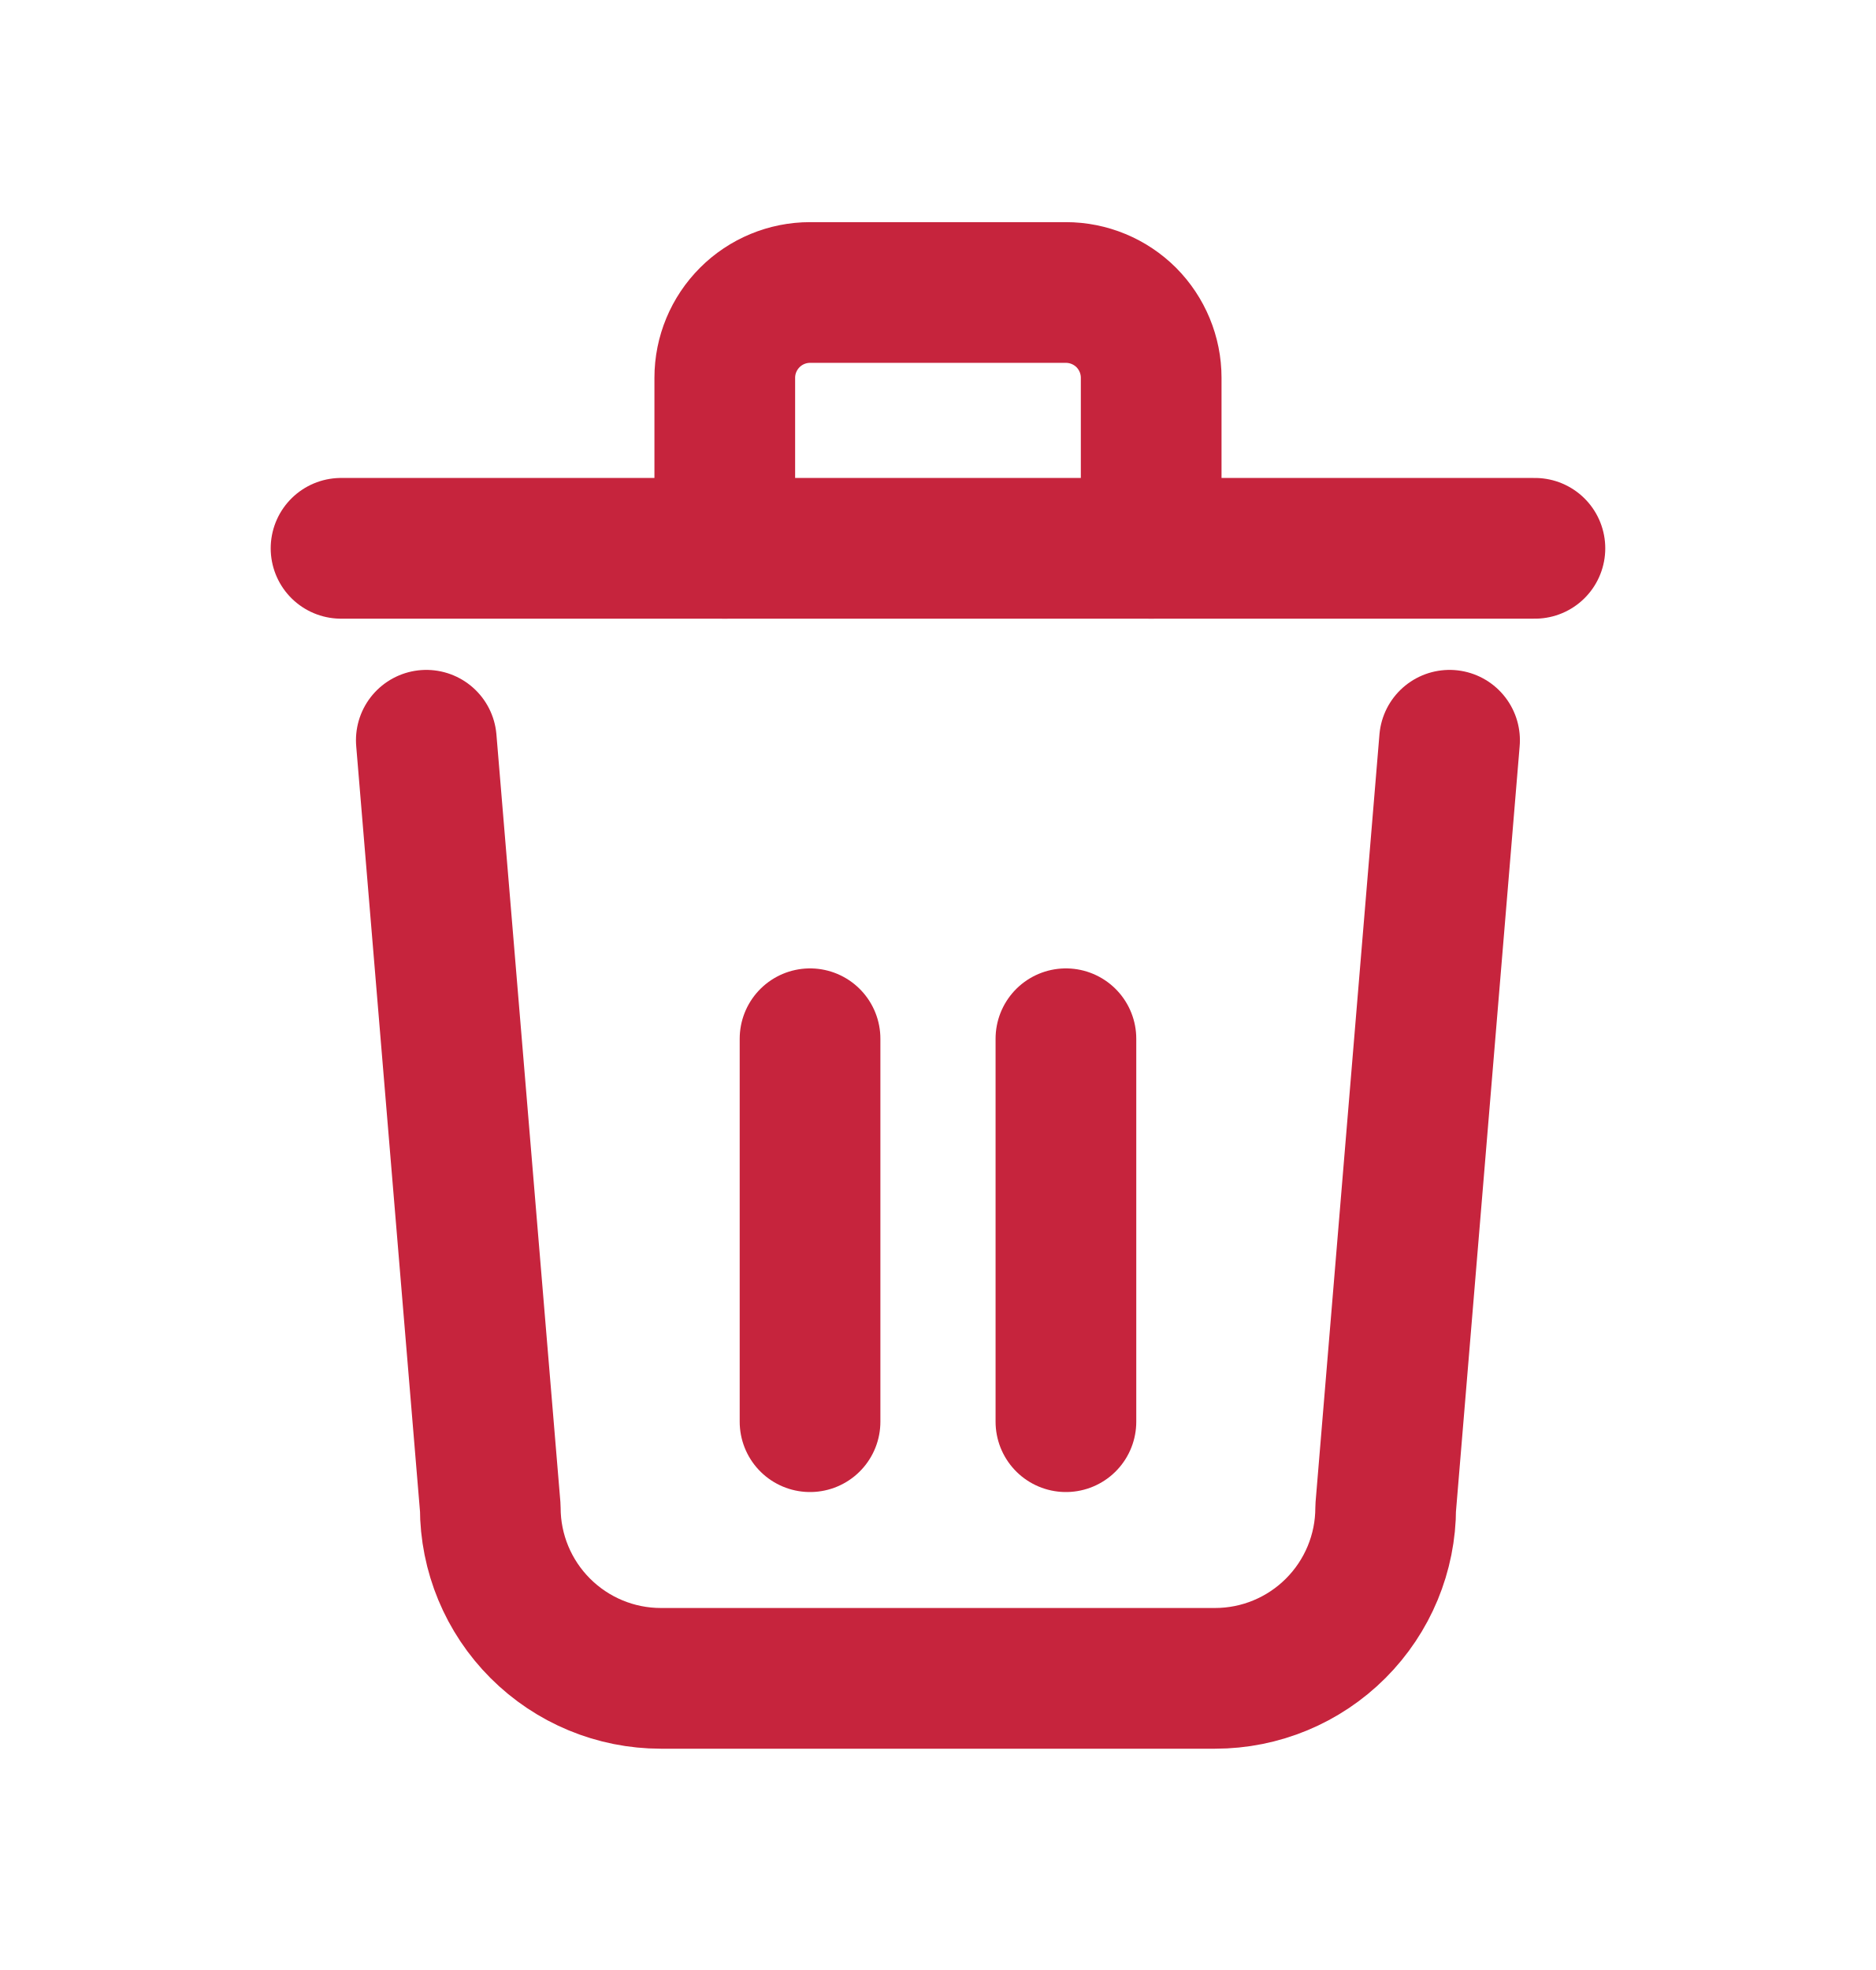
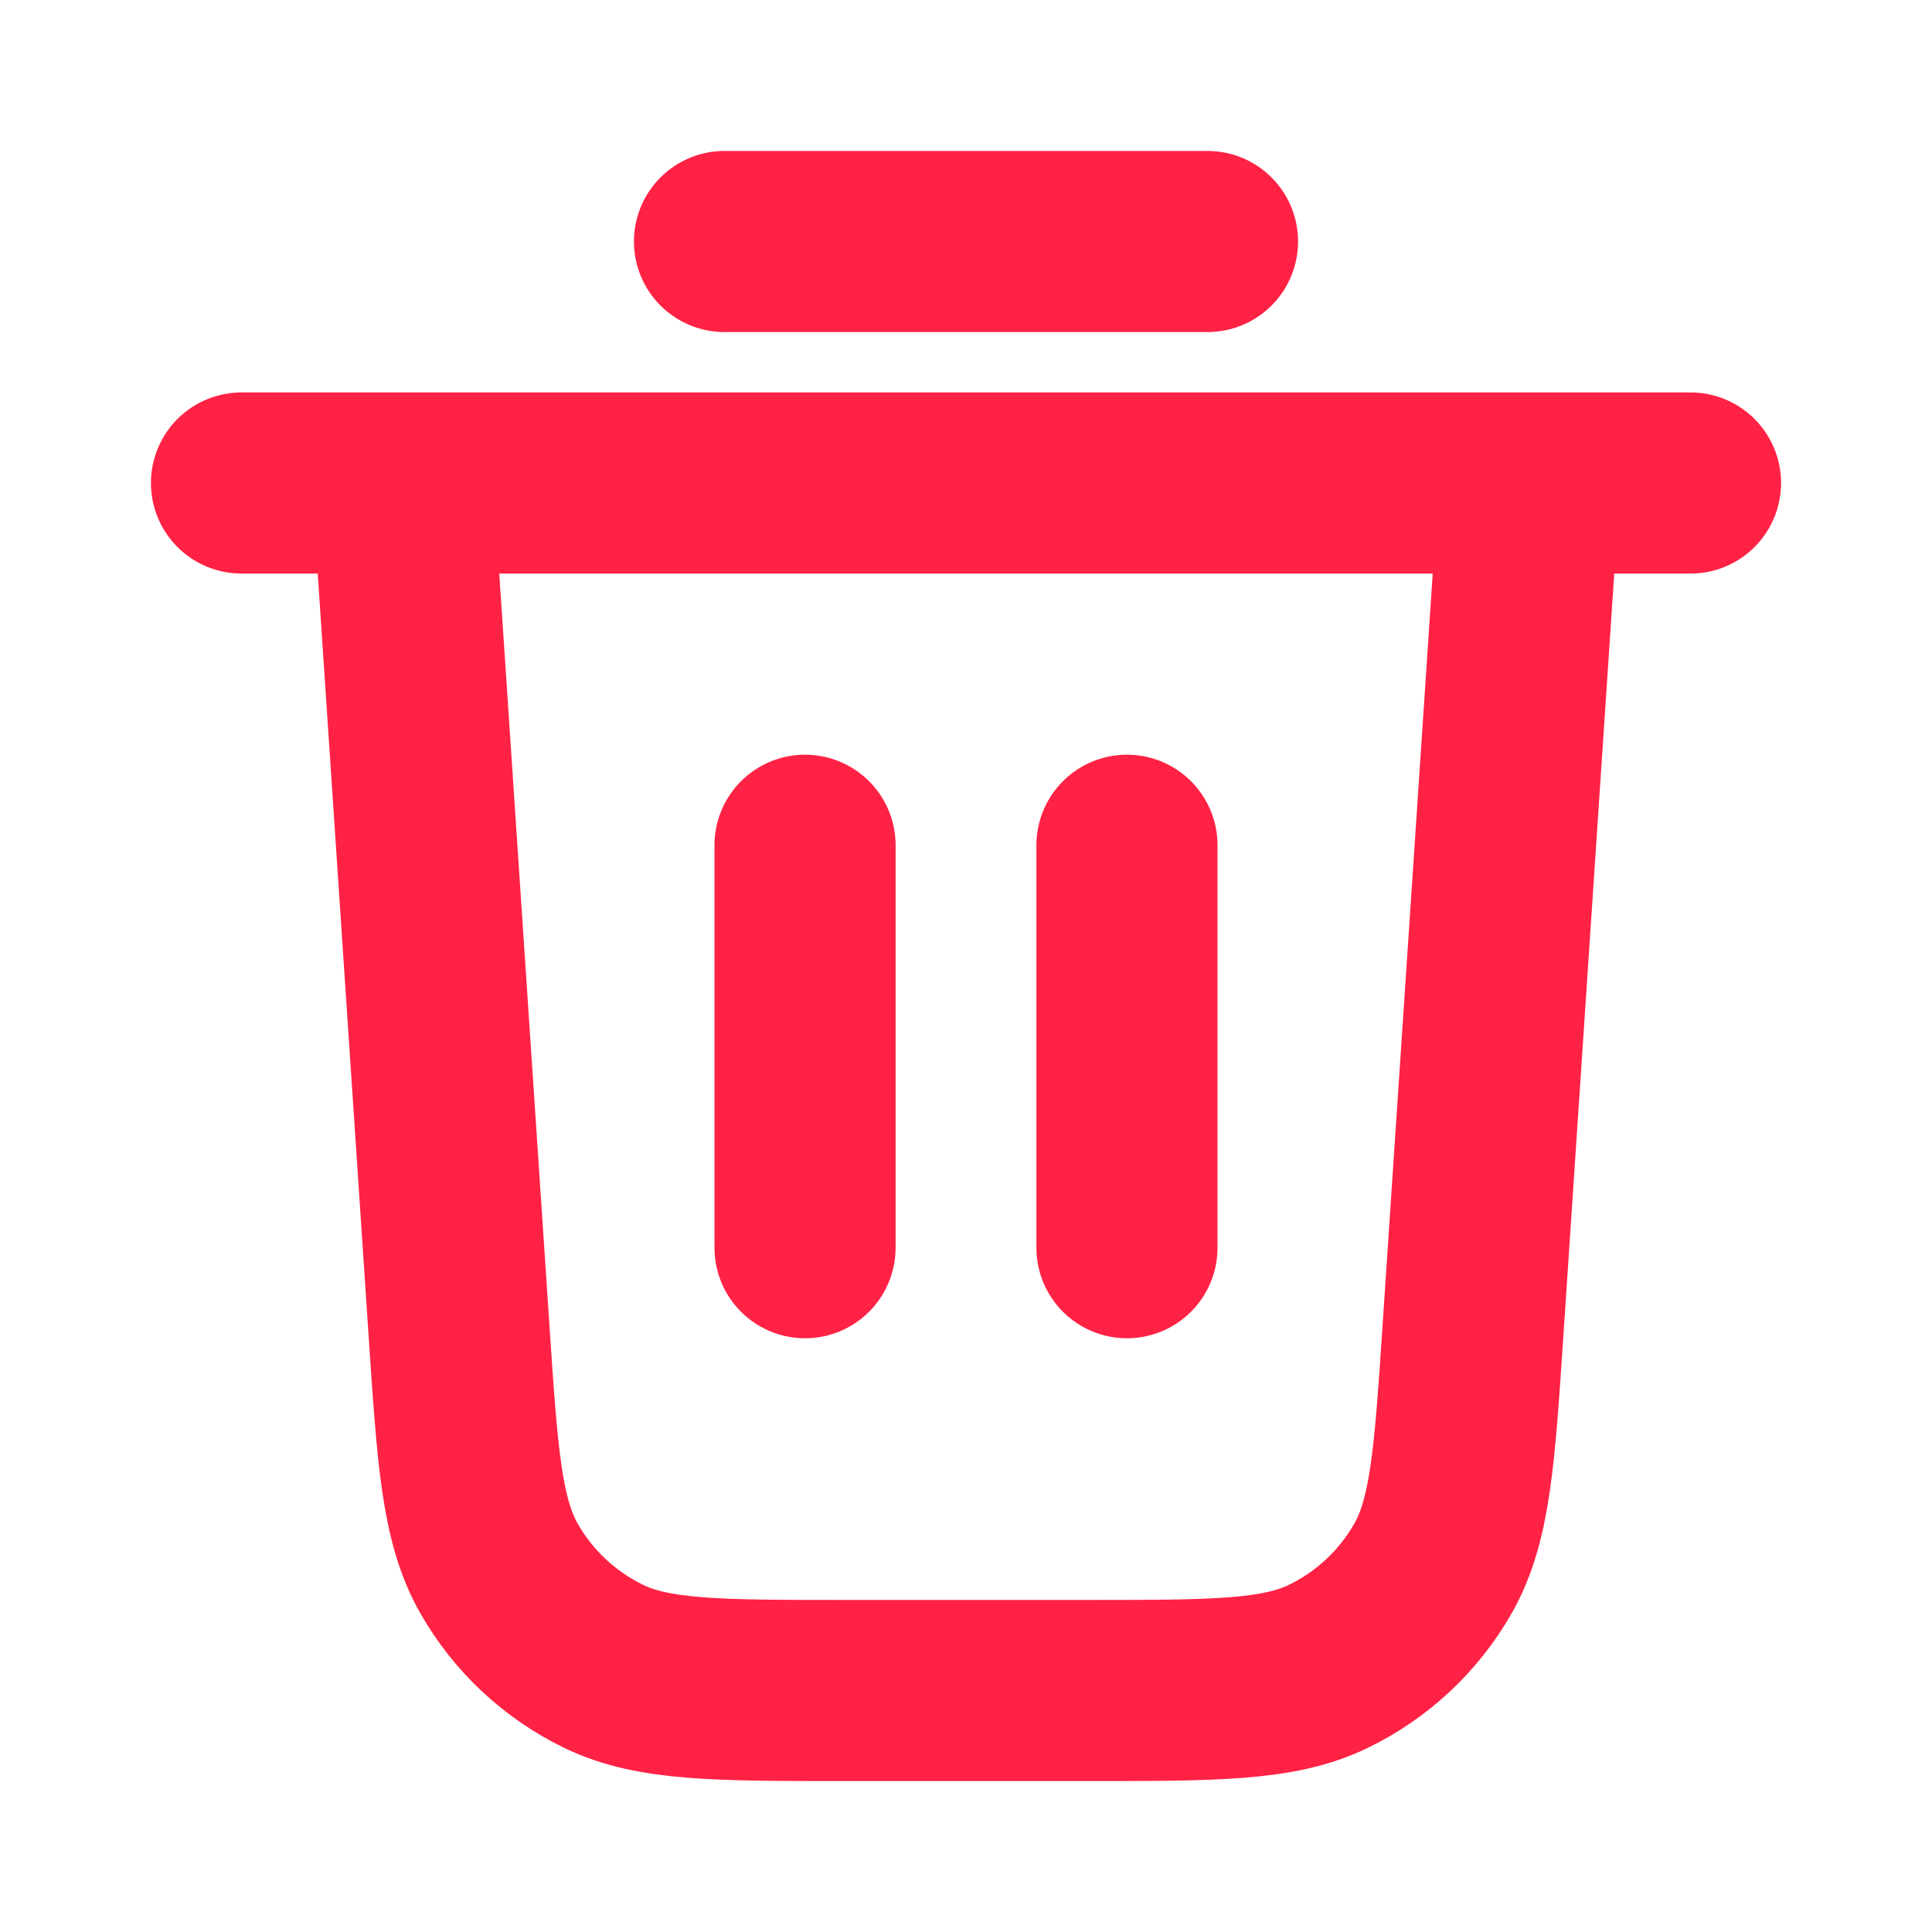
- <svg xmlns="http://www.w3.org/2000/svg" width="20" height="21" viewBox="0 0 20 21" fill="none">
-   <path d="M4.545 7.891L5.227 16.073C5.227 16.555 5.419 17.017 5.76 17.358C6.101 17.699 6.563 17.891 7.045 17.891H12.954C13.437 17.891 13.899 17.699 14.24 17.358C14.581 17.017 14.773 16.555 14.773 16.073L15.454 7.891" stroke="#C6243D" stroke-width="1.5" stroke-linecap="round" stroke-linejoin="round" />
-   <path d="M11.364 11.073V15.155" stroke="#C6243D" stroke-width="1.5" stroke-linecap="round" stroke-linejoin="round" />
-   <path d="M8.636 11.073V15.155" stroke="#C6243D" stroke-width="1.5" stroke-linecap="round" stroke-linejoin="round" />
-   <path d="M3.636 5.845H16.364" stroke="#C6243D" stroke-width="1.5" stroke-linecap="round" stroke-linejoin="round" />
-   <path d="M12.273 5.845V4.027C12.273 3.786 12.177 3.555 12.007 3.384C11.836 3.214 11.605 3.118 11.364 3.118H8.636C8.395 3.118 8.164 3.214 7.994 3.384C7.823 3.555 7.727 3.786 7.727 4.027V5.845" stroke="#C6243D" stroke-width="1.5" stroke-linecap="round" stroke-linejoin="round" />
+ <svg xmlns="http://www.w3.org/2000/svg" width="16" height="16" viewBox="0 0 16 16" fill="none">
+   <path d="M6 2H10M2 4H14M12.667 4L12.199 11.013C12.129 12.065 12.094 12.591 11.867 12.99C11.667 13.341 11.365 13.623 11.001 13.8C10.588 14 10.061 14 9.006 14H6.994C5.939 14 5.412 14 4.999 13.8C4.635 13.623 4.333 13.341 4.133 12.99C3.906 12.591 3.871 12.065 3.801 11.013L3.333 4M6.667 7V10.333M9.333 7V10.333" stroke="#FF2244" stroke-width="1.5" stroke-linecap="round" stroke-linejoin="round" />
</svg>
